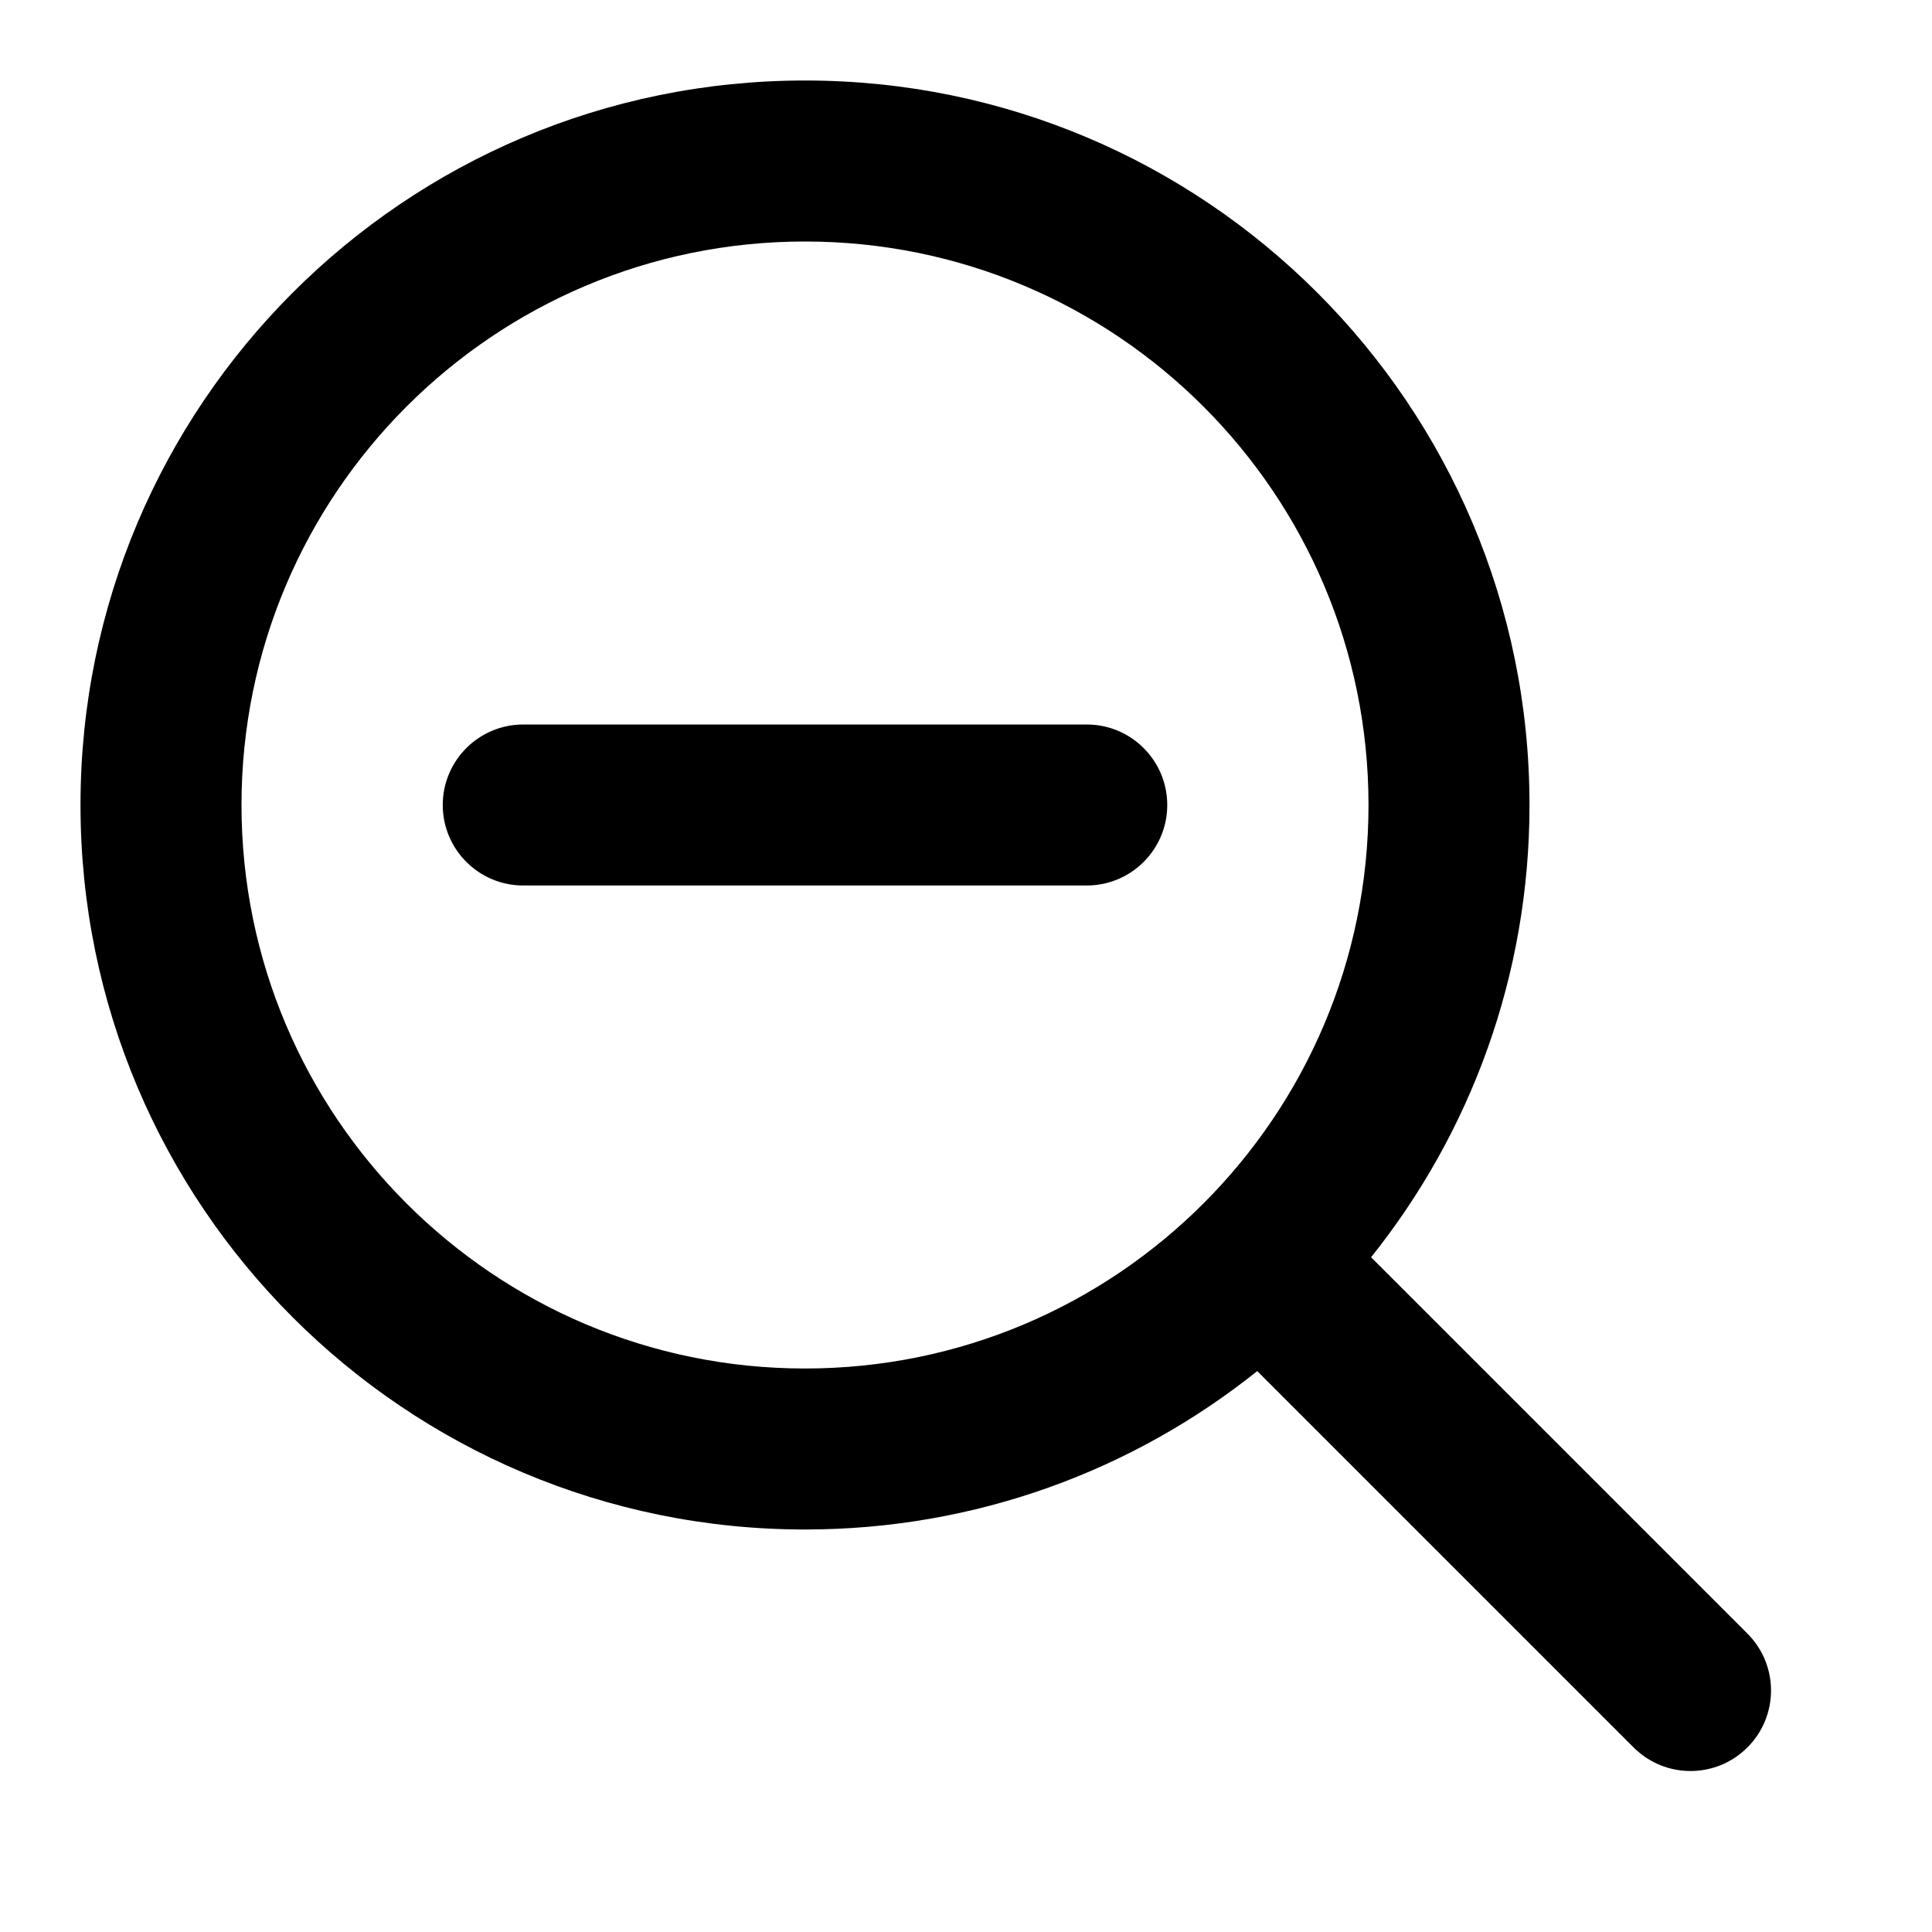
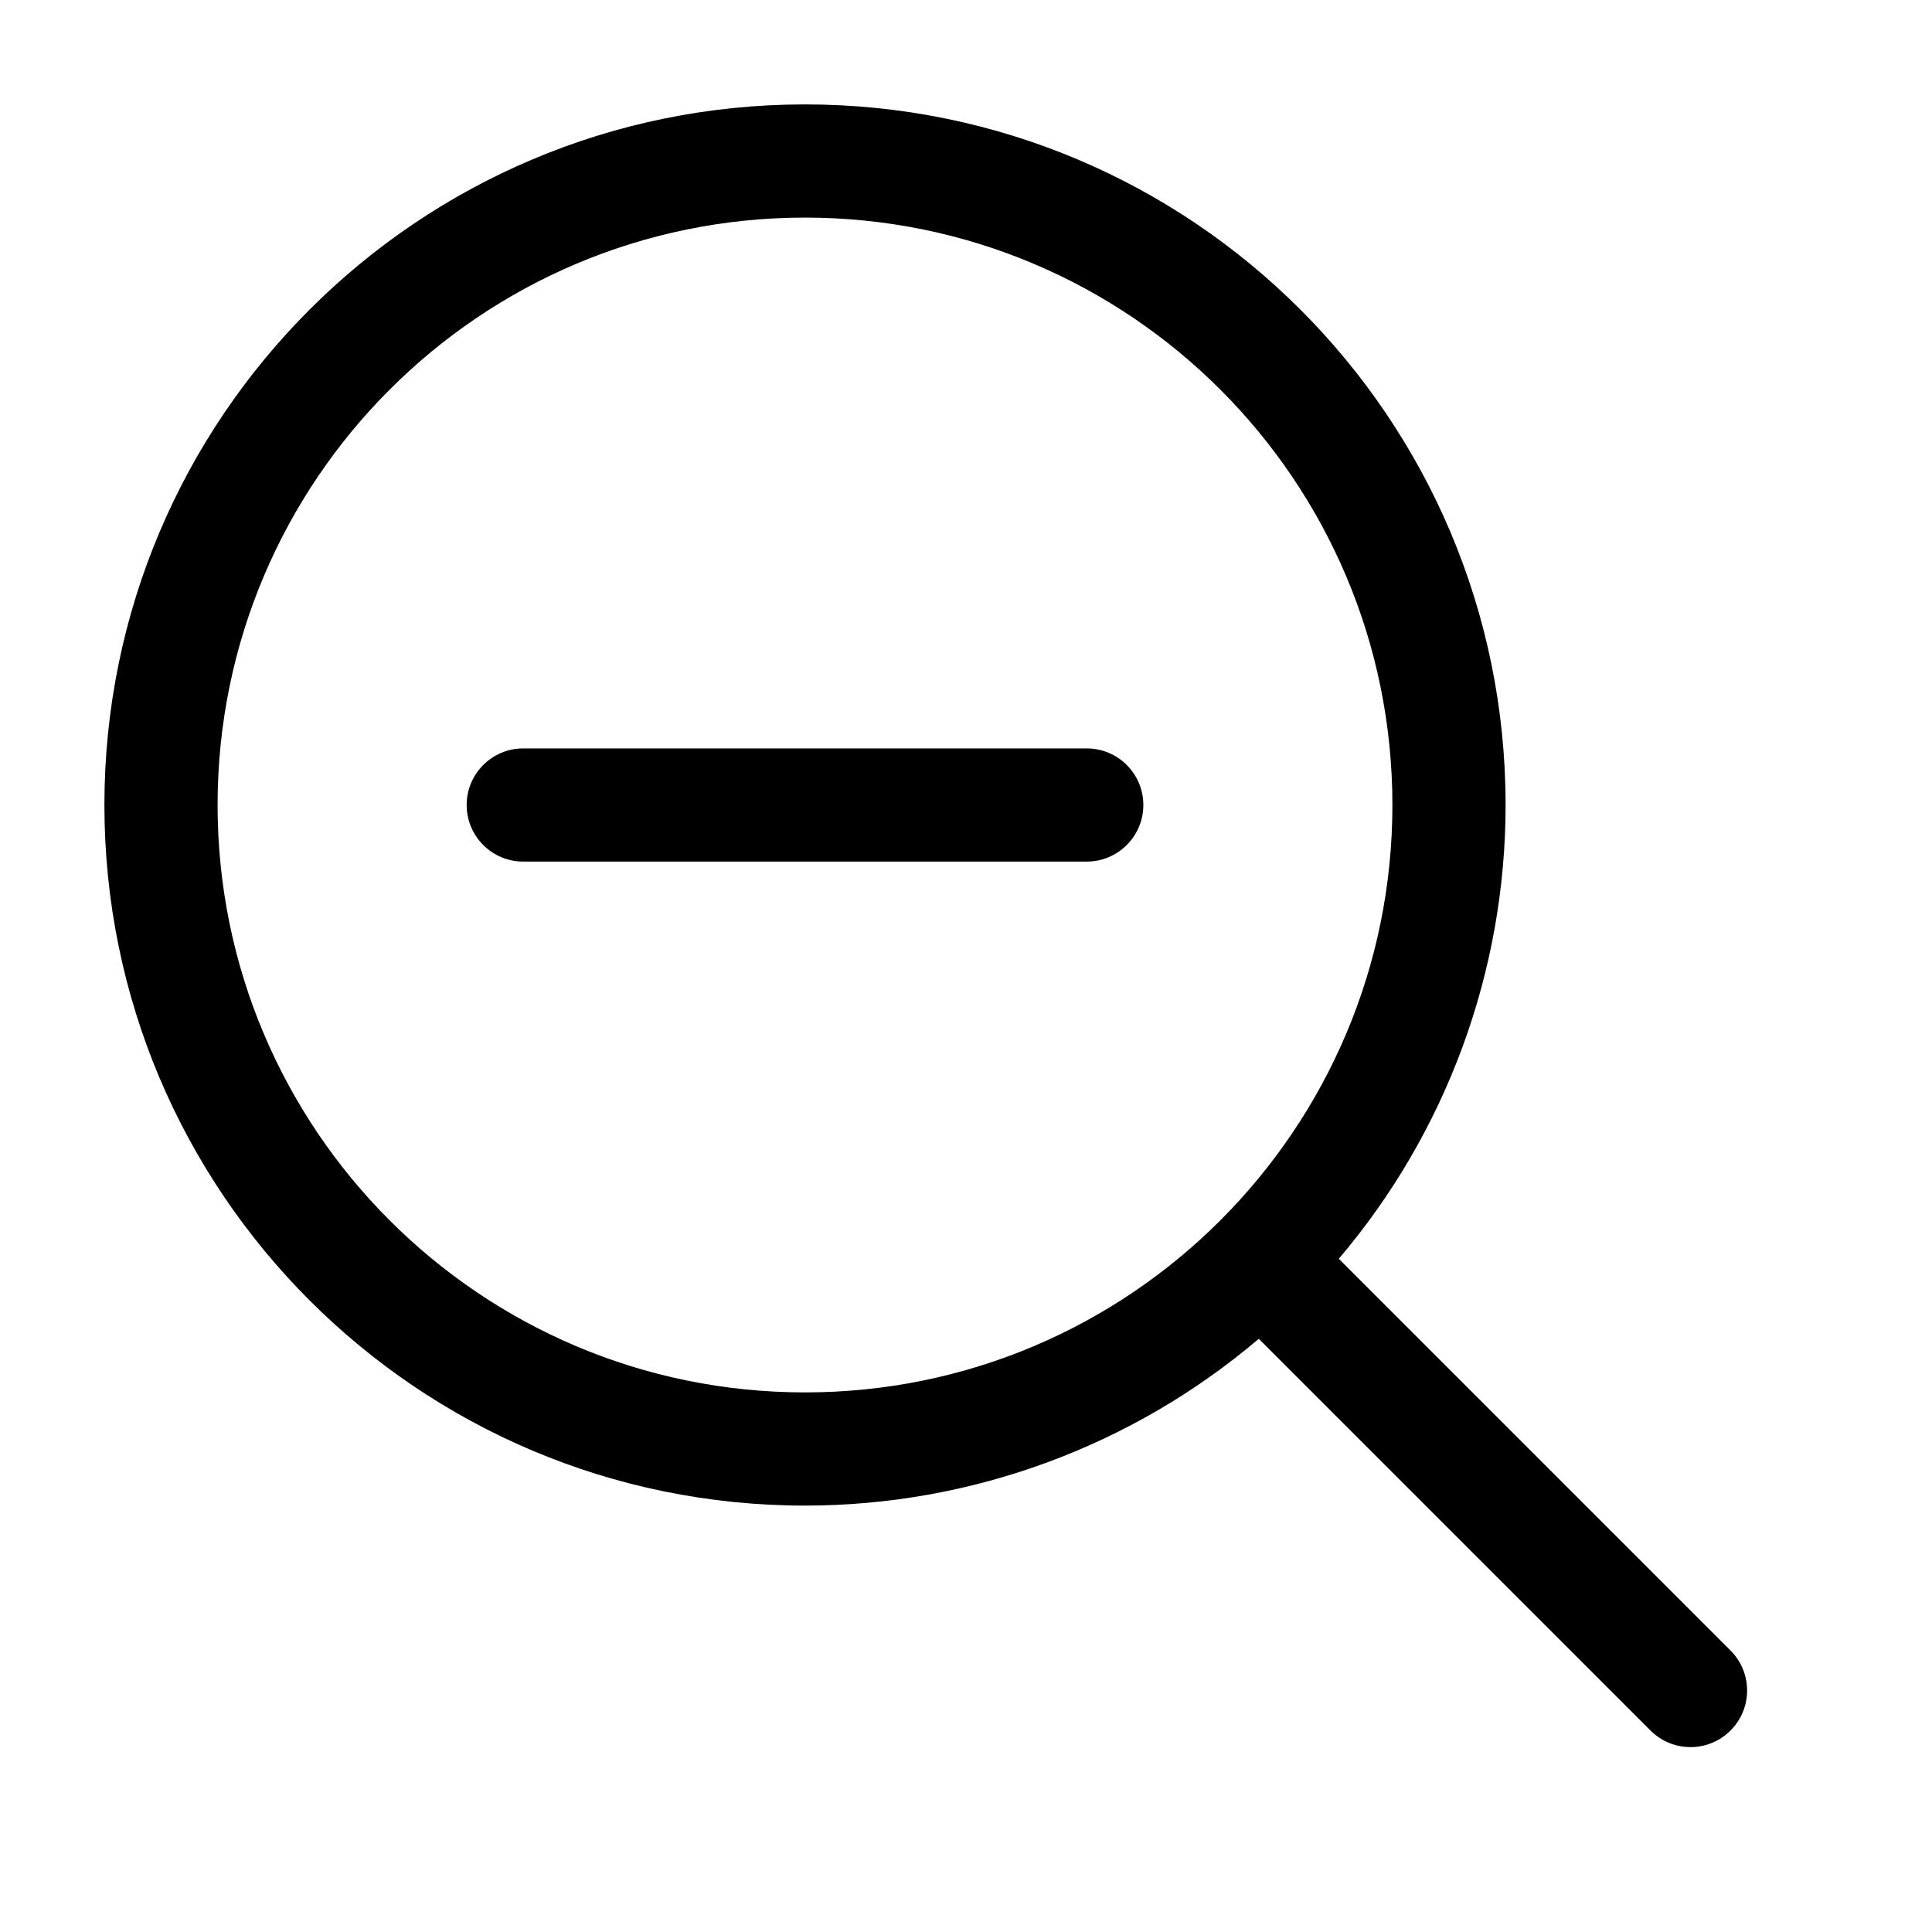
<svg xmlns="http://www.w3.org/2000/svg" width="800px" height="800px" viewBox="0 0 24 24" fill="none">
-   <path d="M5.5 10C5.5 9.448 5.948 9 6.5 9H13.5C14.052 9 14.5 9.448 14.5 10C14.5 10.552 14.052 11 13.5 11H6.5C5.948 11 5.5 10.552 5.5 10Z" fill="#000000" />
-   <path fill-rule="evenodd" clip-rule="evenodd" d="M1 10C1 5.029 5.029 1 10 1C14.971 1 19 5.029 19 10C19 12.125 18.264 14.078 17.032 15.618L21.707 20.293C22.098 20.683 22.098 21.317 21.707 21.707C21.317 22.098 20.683 22.098 20.293 21.707L15.618 17.032C14.078 18.264 12.125 19 10 19C5.029 19 1 14.971 1 10ZM10 3C6.134 3 3 6.134 3 10C3 13.866 6.134 17 10 17C13.866 17 17 13.866 17 10C17 6.134 13.866 3 10 3Z" fill="#000000" />
+   <path d="M5.797 10C5.797 9.612 6.112 9.297 6.5 9.297H13.5C13.888 9.297 14.203 9.612 14.203 10C14.203 10.388 13.888 10.703 13.5 10.703H6.5C6.112 10.703 5.797 10.388 5.797 10Z" fill="#000000" />
+   <path fill-rule="evenodd" clip-rule="evenodd" d="M1.297 10C1.297 5.193 5.193 1.297 10 1.297C14.807 1.297 18.703 5.193 18.703 10C18.703 12.065 17.969 14.063 16.631 15.637L21.497 20.503C21.772 20.777 21.772 21.223 21.497 21.497C21.223 21.772 20.777 21.772 20.503 21.497L15.637 16.631C14.063 17.969 12.065 18.703 10 18.703C5.193 18.703 1.297 14.807 1.297 10ZM10 2.703C5.97 2.703 2.703 5.97 2.703 10C2.703 14.03 5.97 17.297 10 17.297C14.03 17.297 17.297 14.03 17.297 10C17.297 5.97 14.03 2.703 10 2.703Z" fill="#000000" />
+   <path d="M1 1M22.098 22.098" fill="none" stroke="none" />
</svg>
